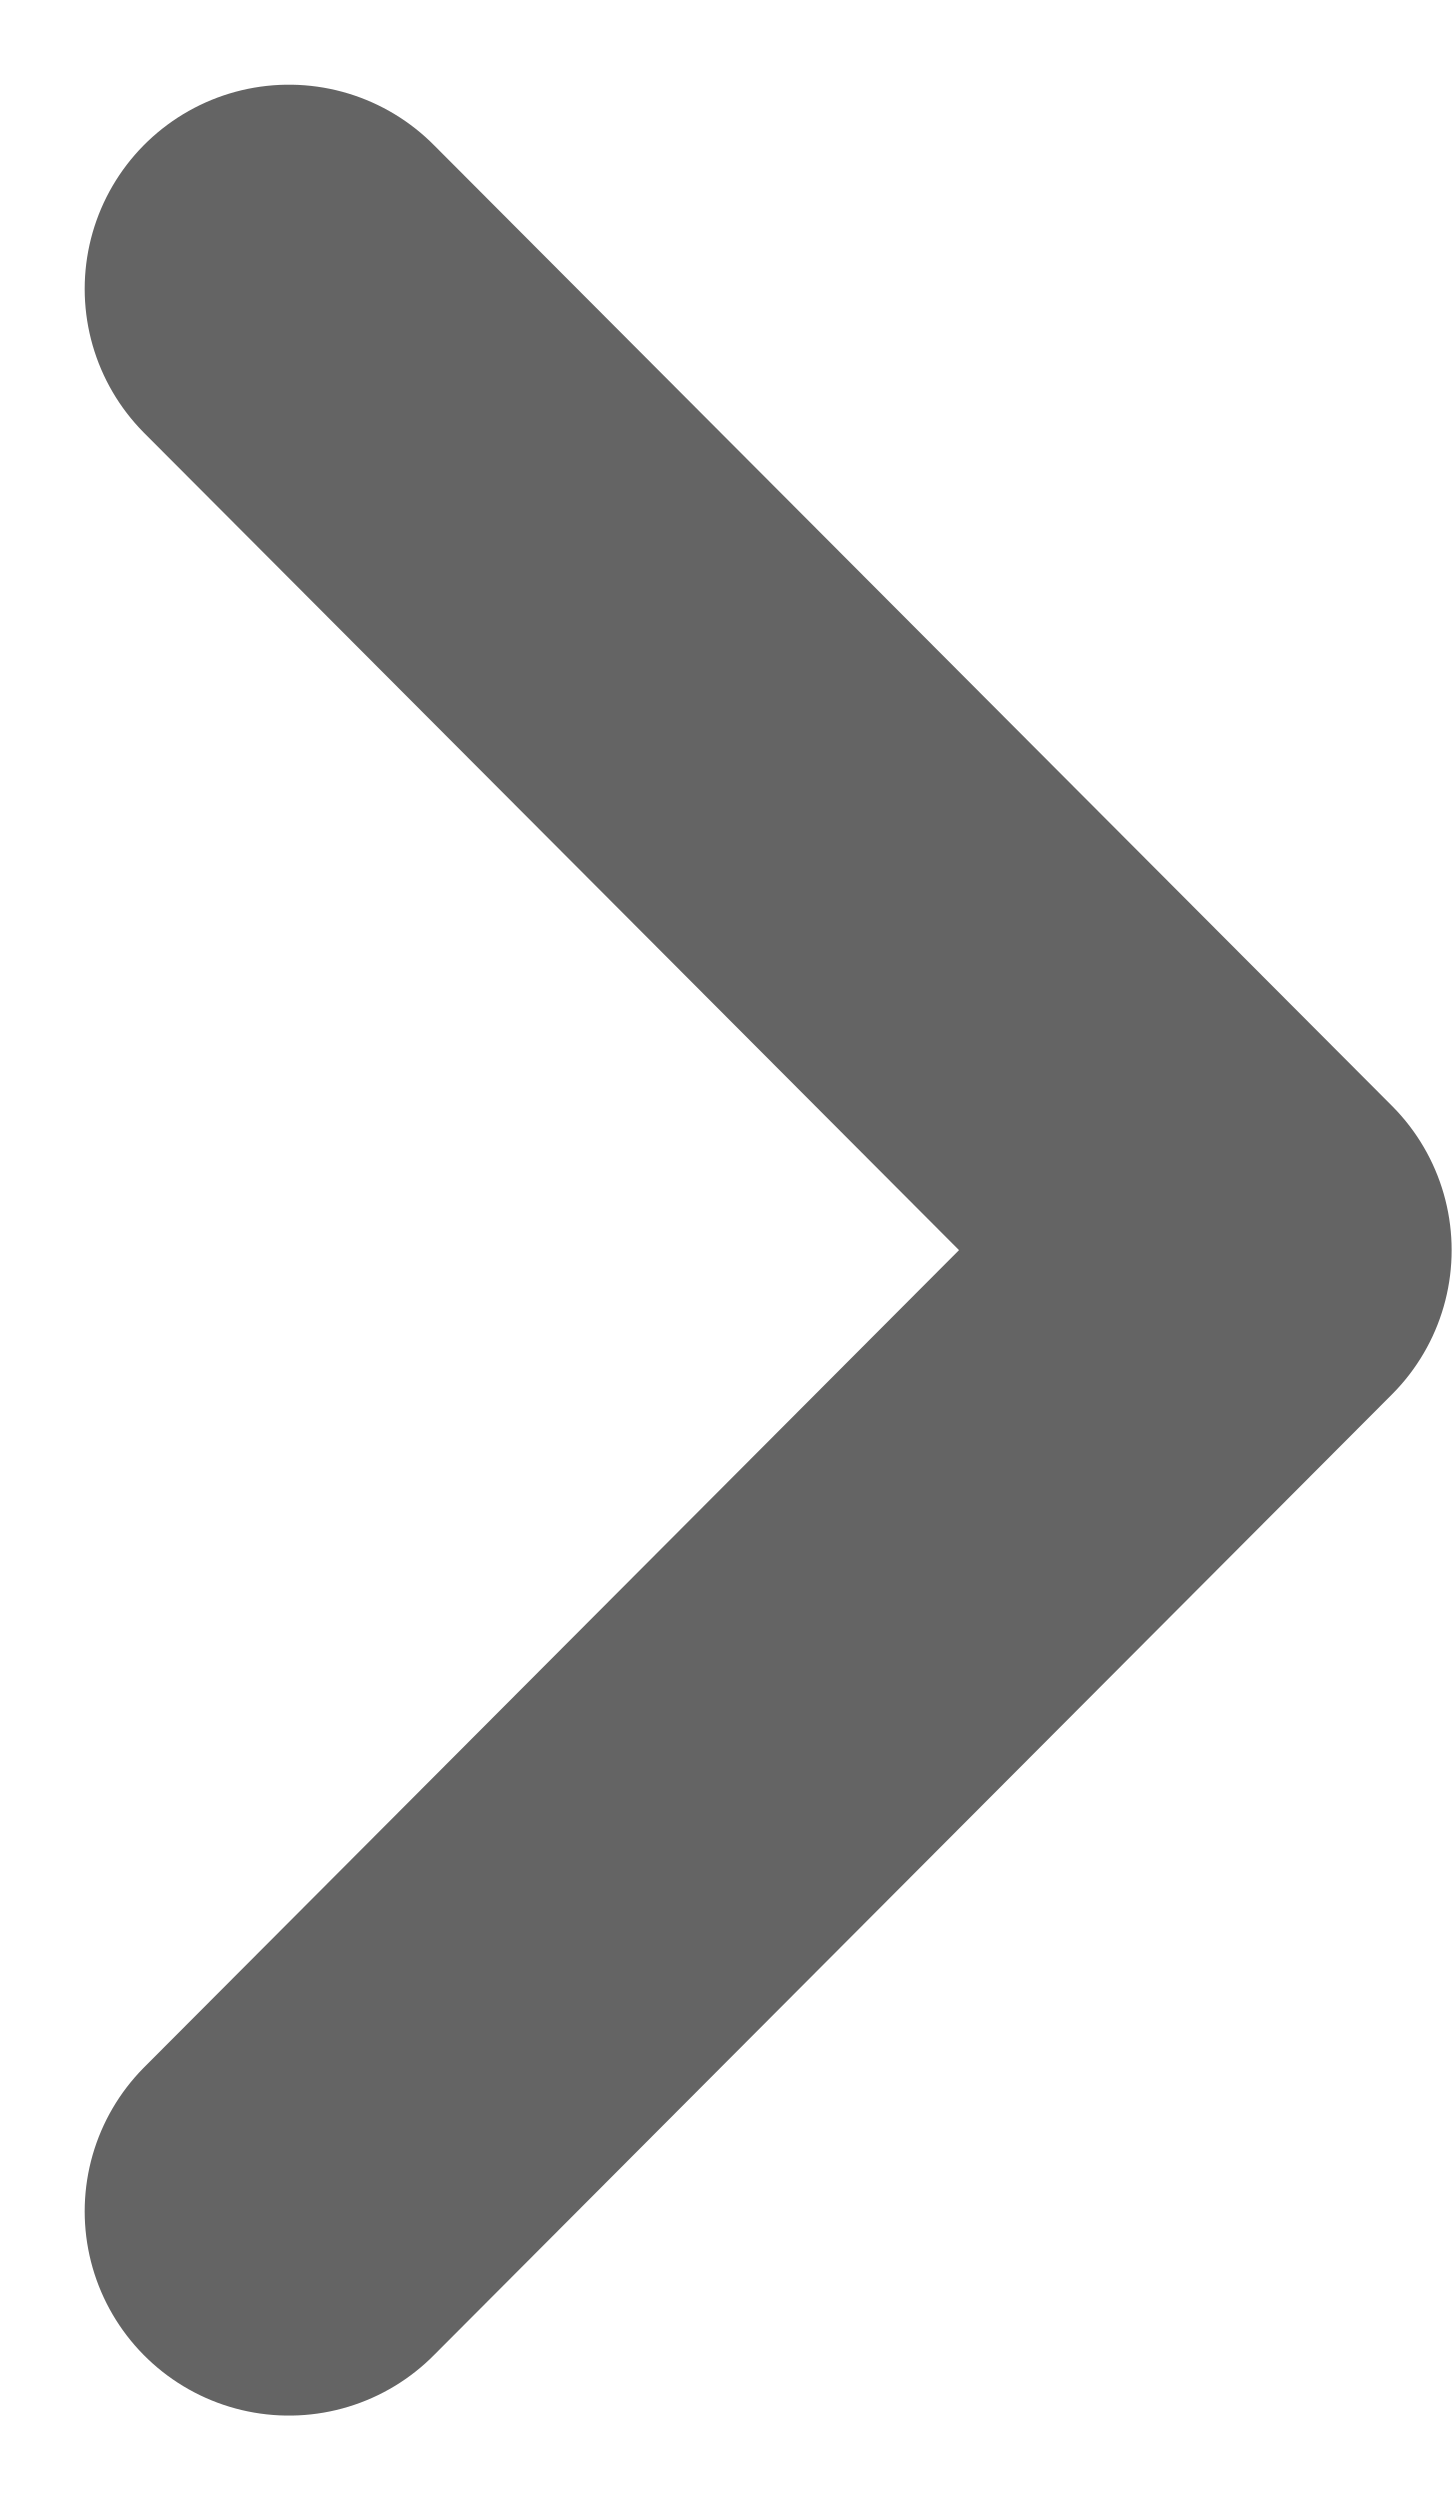
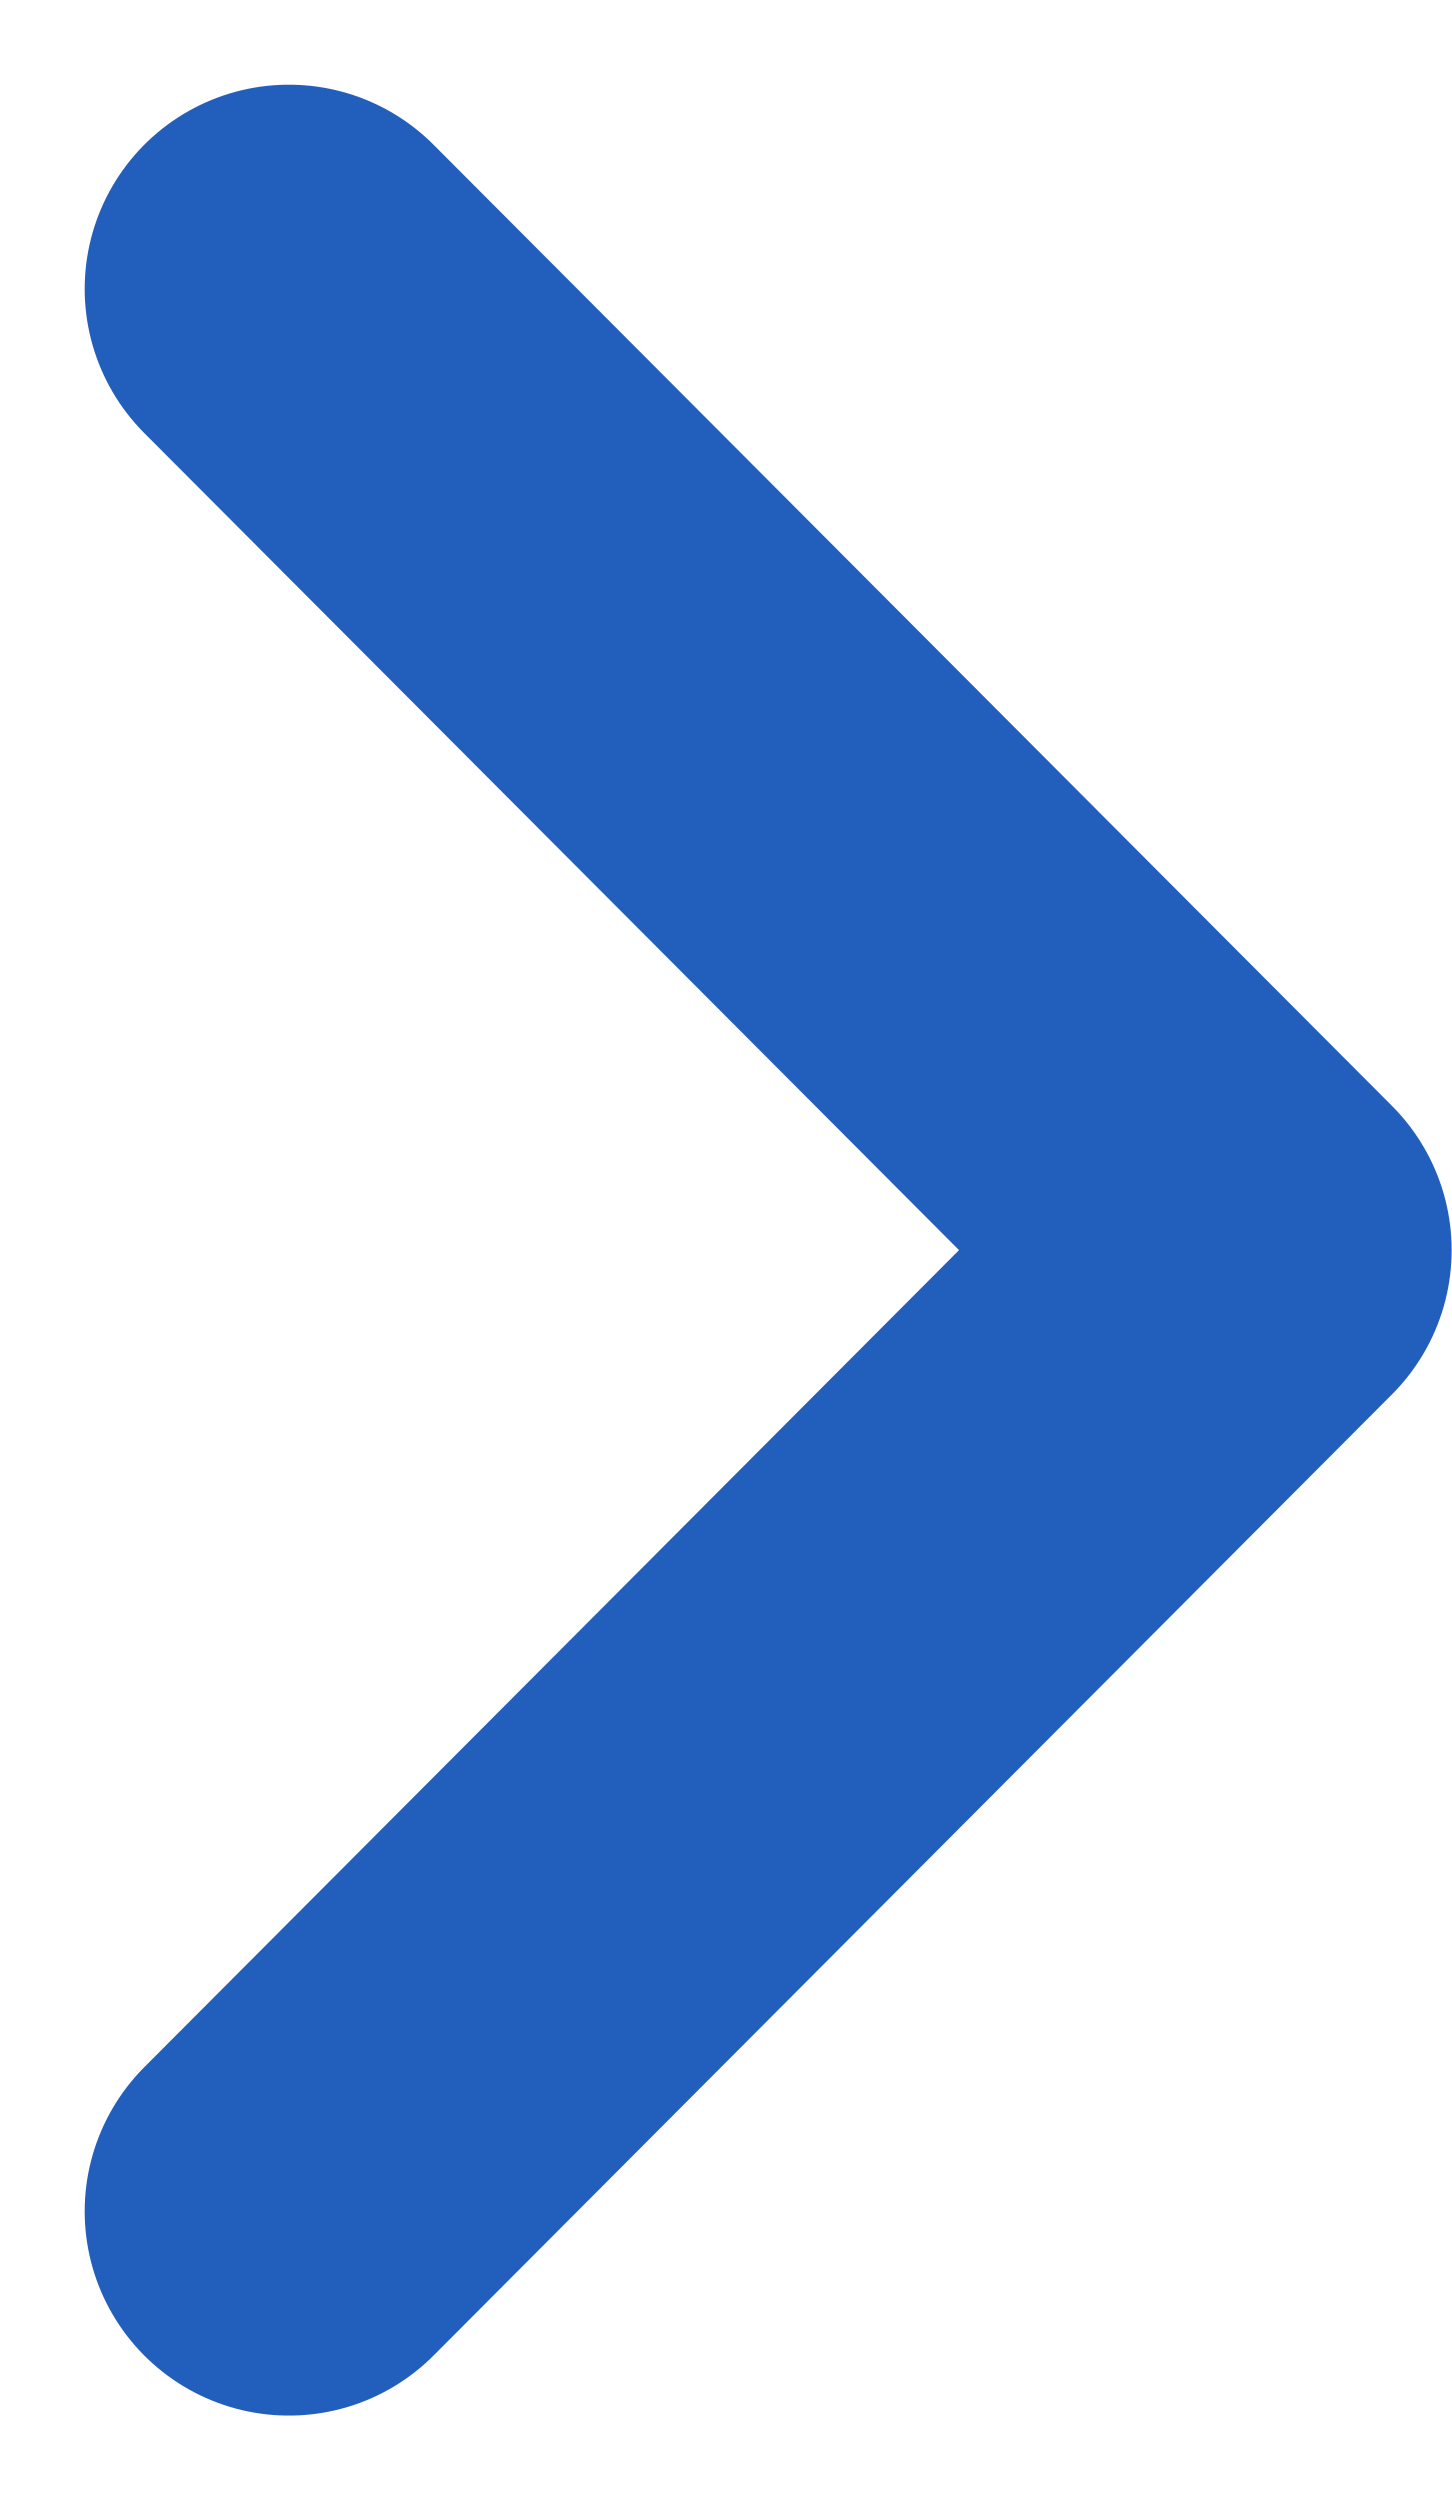
<svg xmlns="http://www.w3.org/2000/svg" width="5.331" height="9.181" viewBox="0 0 5.331 9.181">
-   <path id="Vector" d="M0,7.06,3.52,3.53,0,0" transform="translate(1.061 1.061)" fill="none" stroke="#646464" stroke-linecap="round" stroke-linejoin="round" stroke-width="1.5" />
+   <path id="Vector" d="M0,7.06,3.52,3.53,0,0" transform="translate(1.061 1.061)" fill="none" stroke="#225fbd" stroke-linecap="round" stroke-linejoin="round" stroke-width="1.5" />
</svg>
